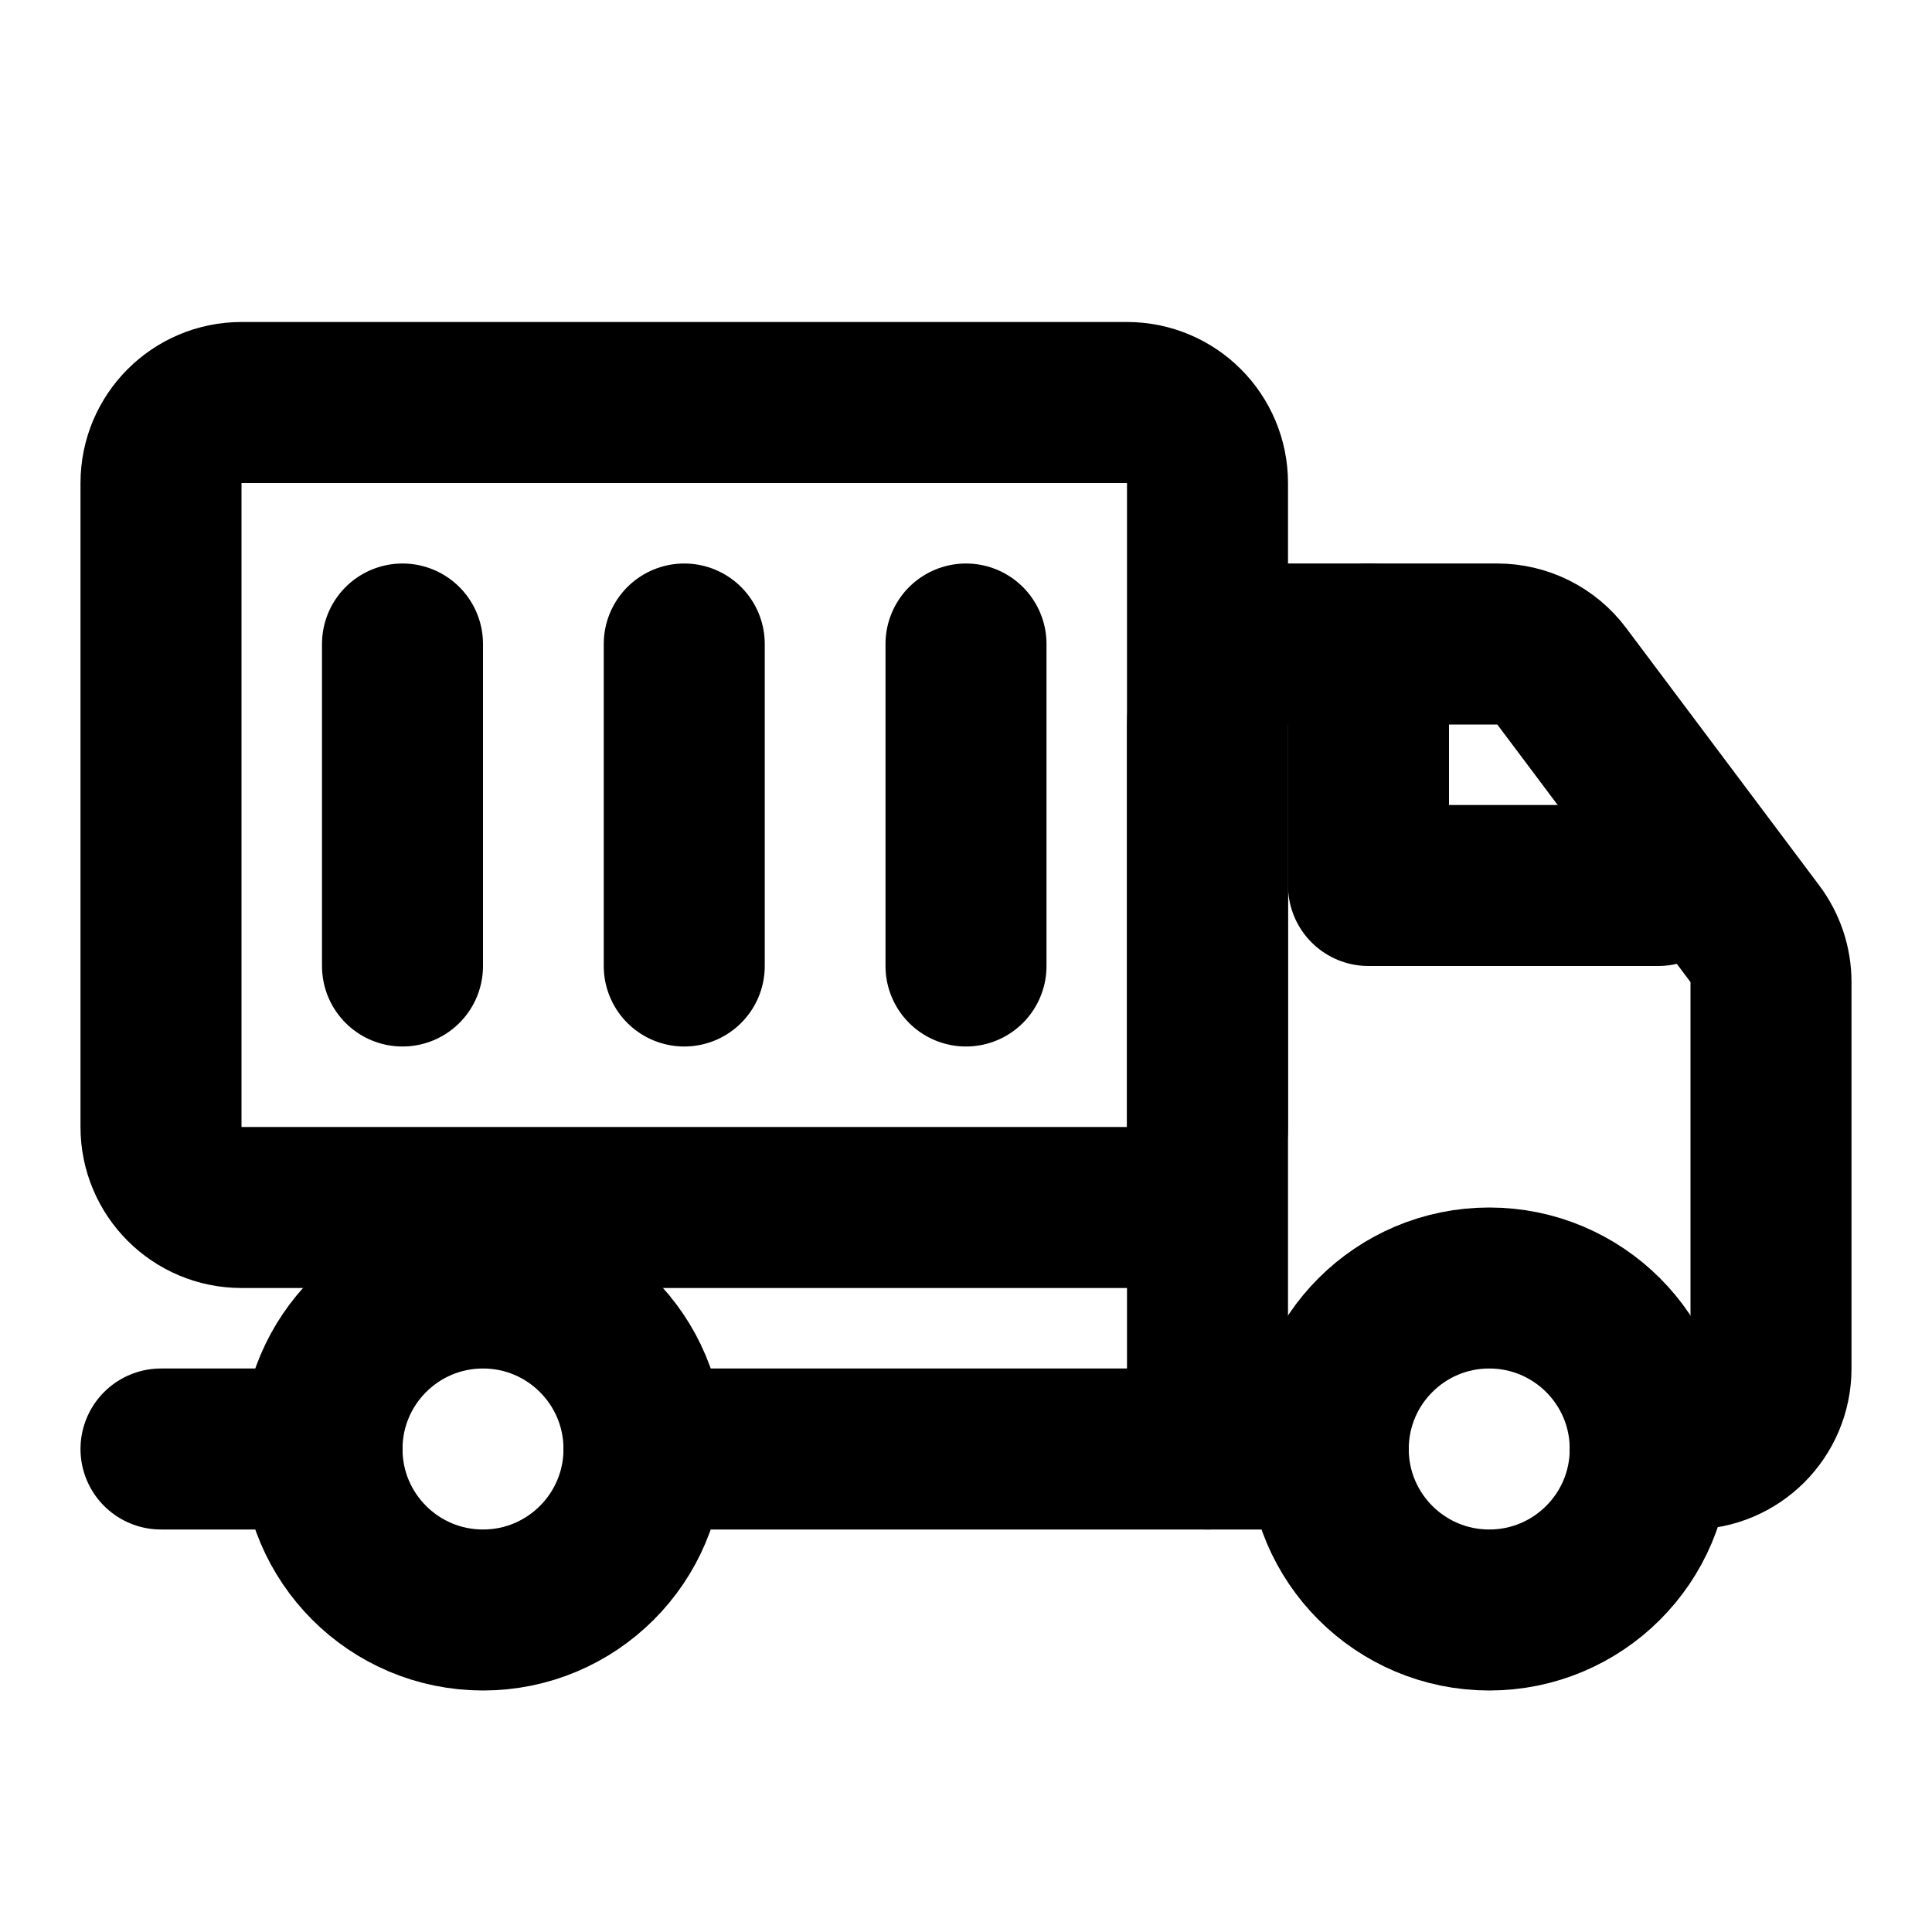
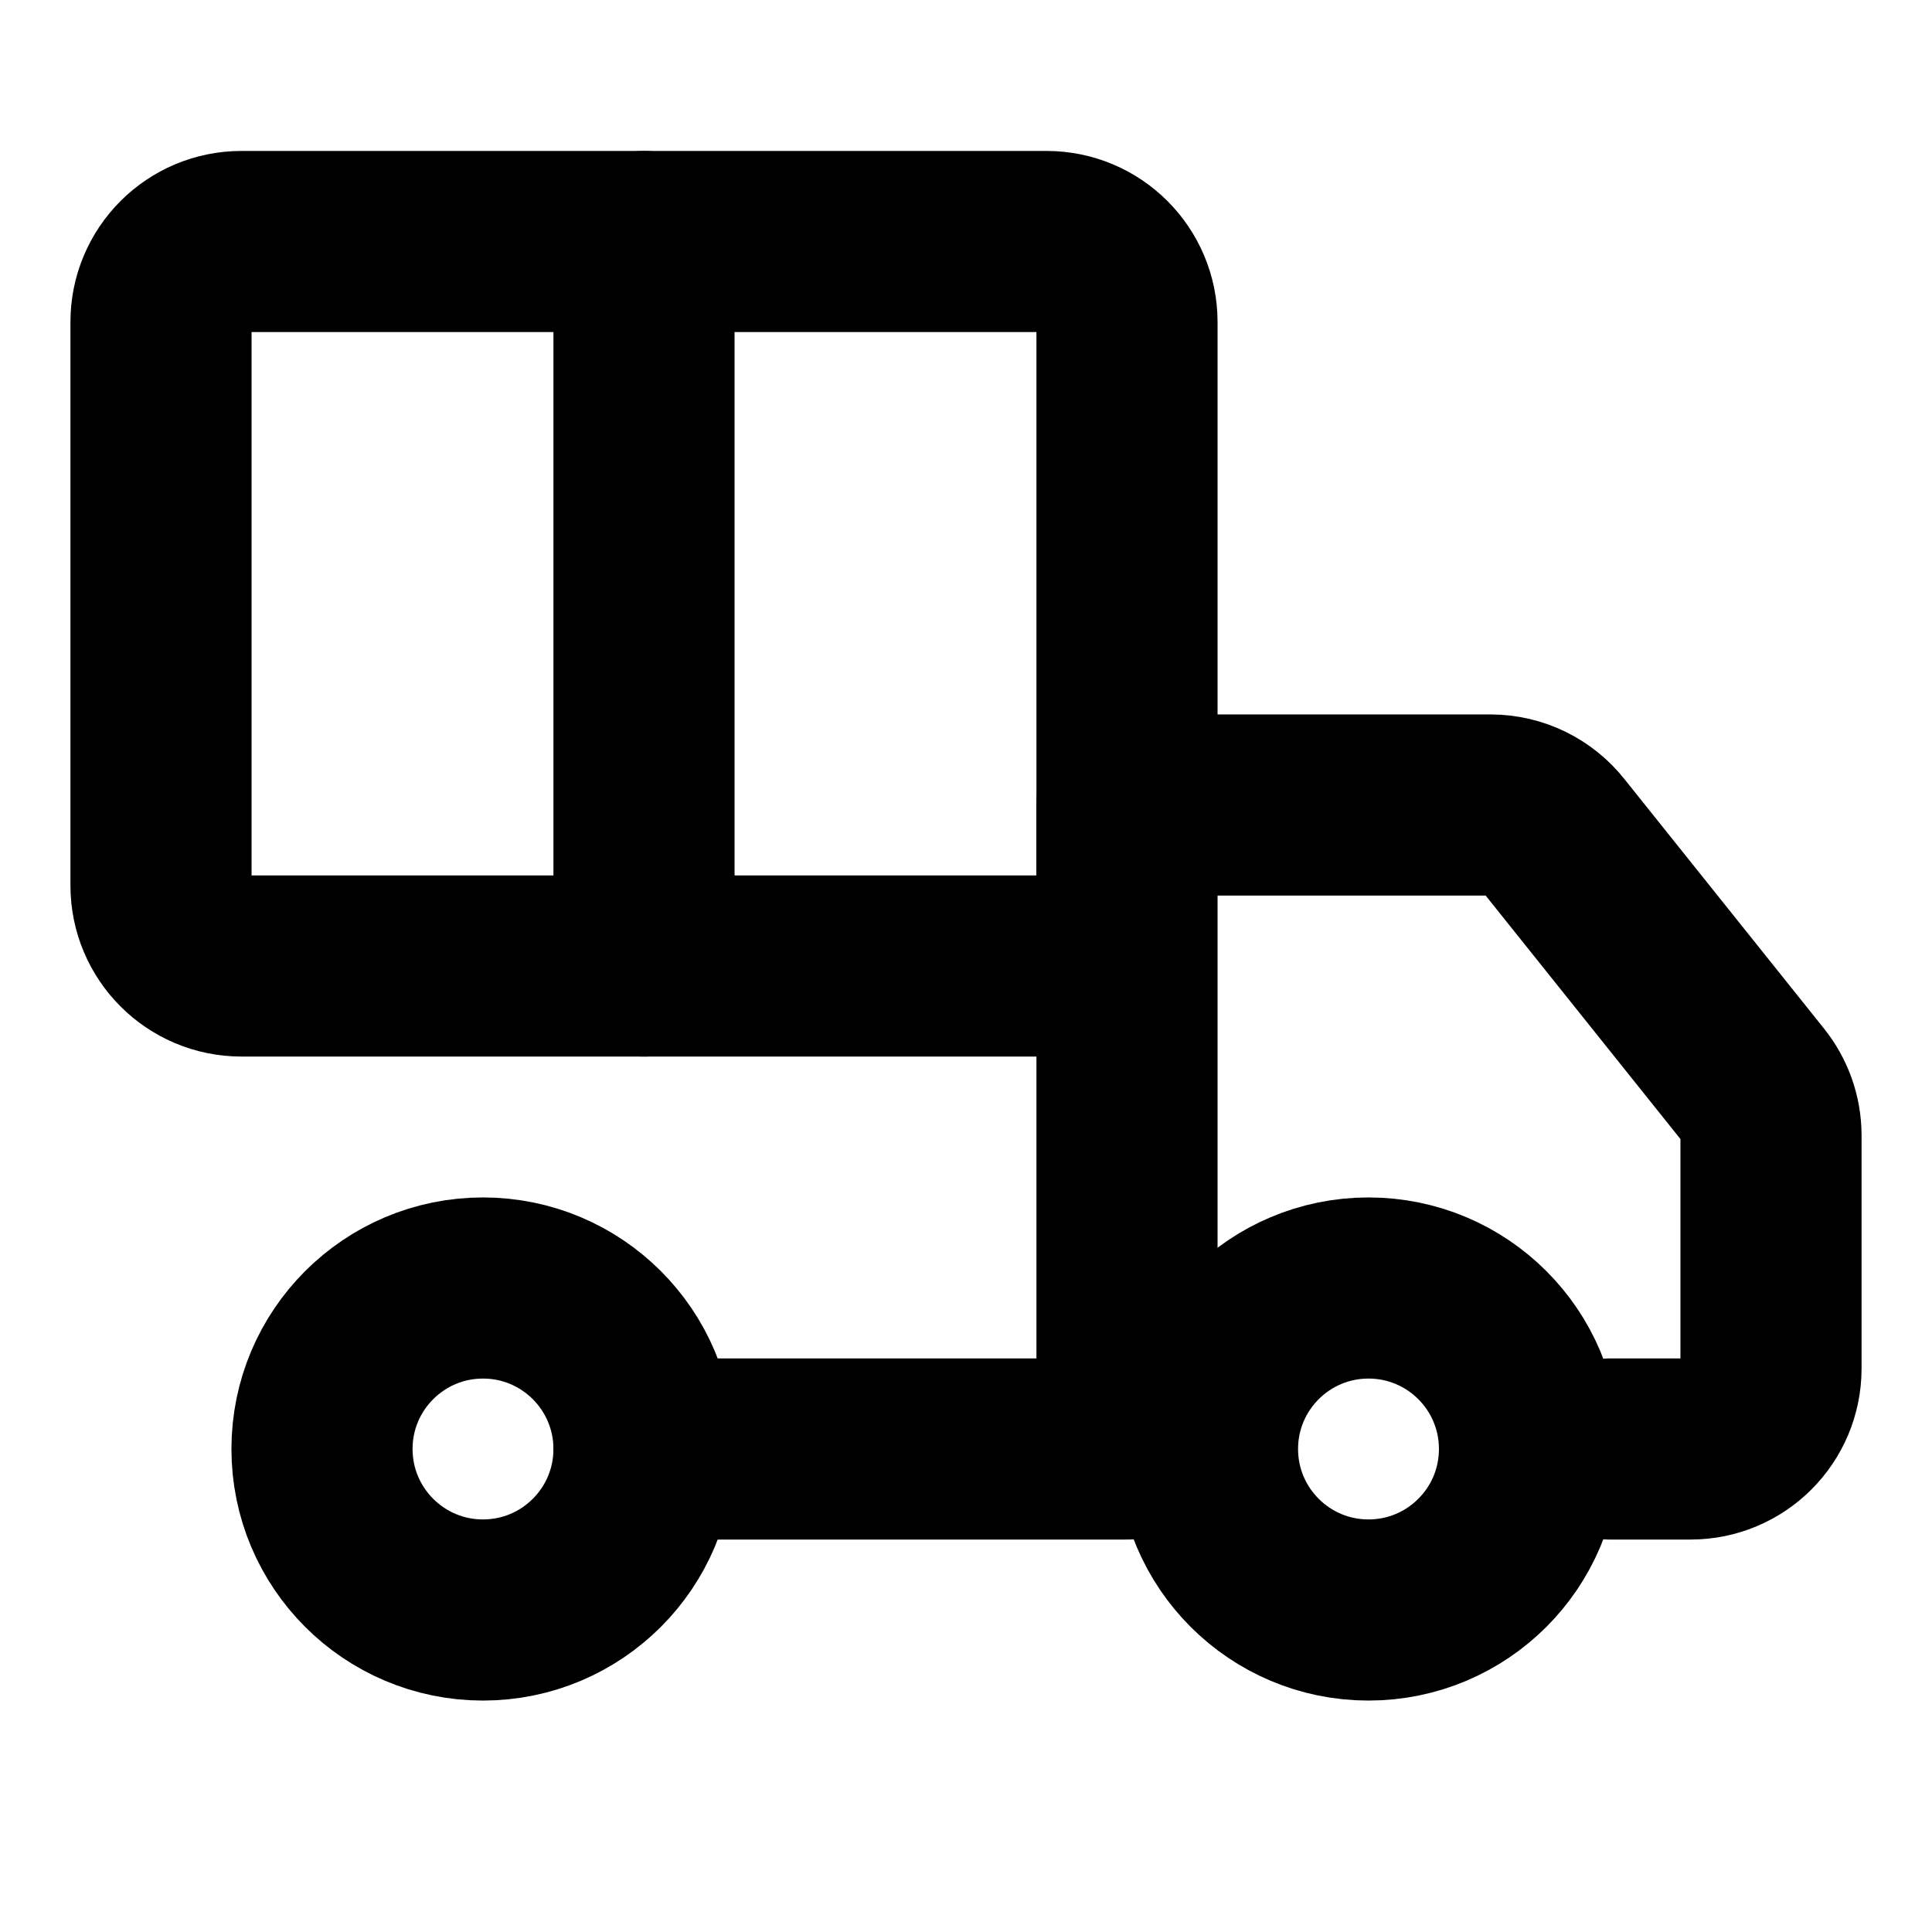
- <svg xmlns="http://www.w3.org/2000/svg" width="24" height="24" viewBox="0 0 24 24" fill="none" stroke="currentColor" stroke-width="2" stroke-linecap="round" stroke-linejoin="round">
-   <rect x="2" y="5" width="13" height="10" rx="1" />
-   <path d="M5 8v4" />
-   <path d="M8.5 8v4" />
-   <path d="M12 8v4" />
-   <path d="M15 18V9a1 1 0 0 1 1-1h2.6a1 1 0 0 1 .8.4l2.4 3.2a1 1 0 0 1 .2.6V17a1 1 0 0 1-1 1h-.5" />
-   <path d="M17 8v3h3.6" />
-   <path d="M2 18h2" />
-   <path d="M8 18h8.5" />
+ <svg xmlns="http://www.w3.org/2000/svg" width="24" height="24" viewBox="0 0 24 24" fill="none" stroke="currentColor" stroke-width="2.25" stroke-linecap="round" stroke-linejoin="round">
+   <rect x="2" y="3" width="12" height="9" rx="1" />
+   <path d="M8 3v9" />
+   <path d="M8 18h6v-8h4.52a1 1 0 0 1 .78.38l2.48 3.1a1 1 0 0 1 .22.62V17a1 1 0 0 1-1 1h-1" />
  <circle cx="6" cy="18" r="2" />
-   <circle cx="18.5" cy="18" r="2" />
+   <circle cx="17" cy="18" r="2" />
</svg>
